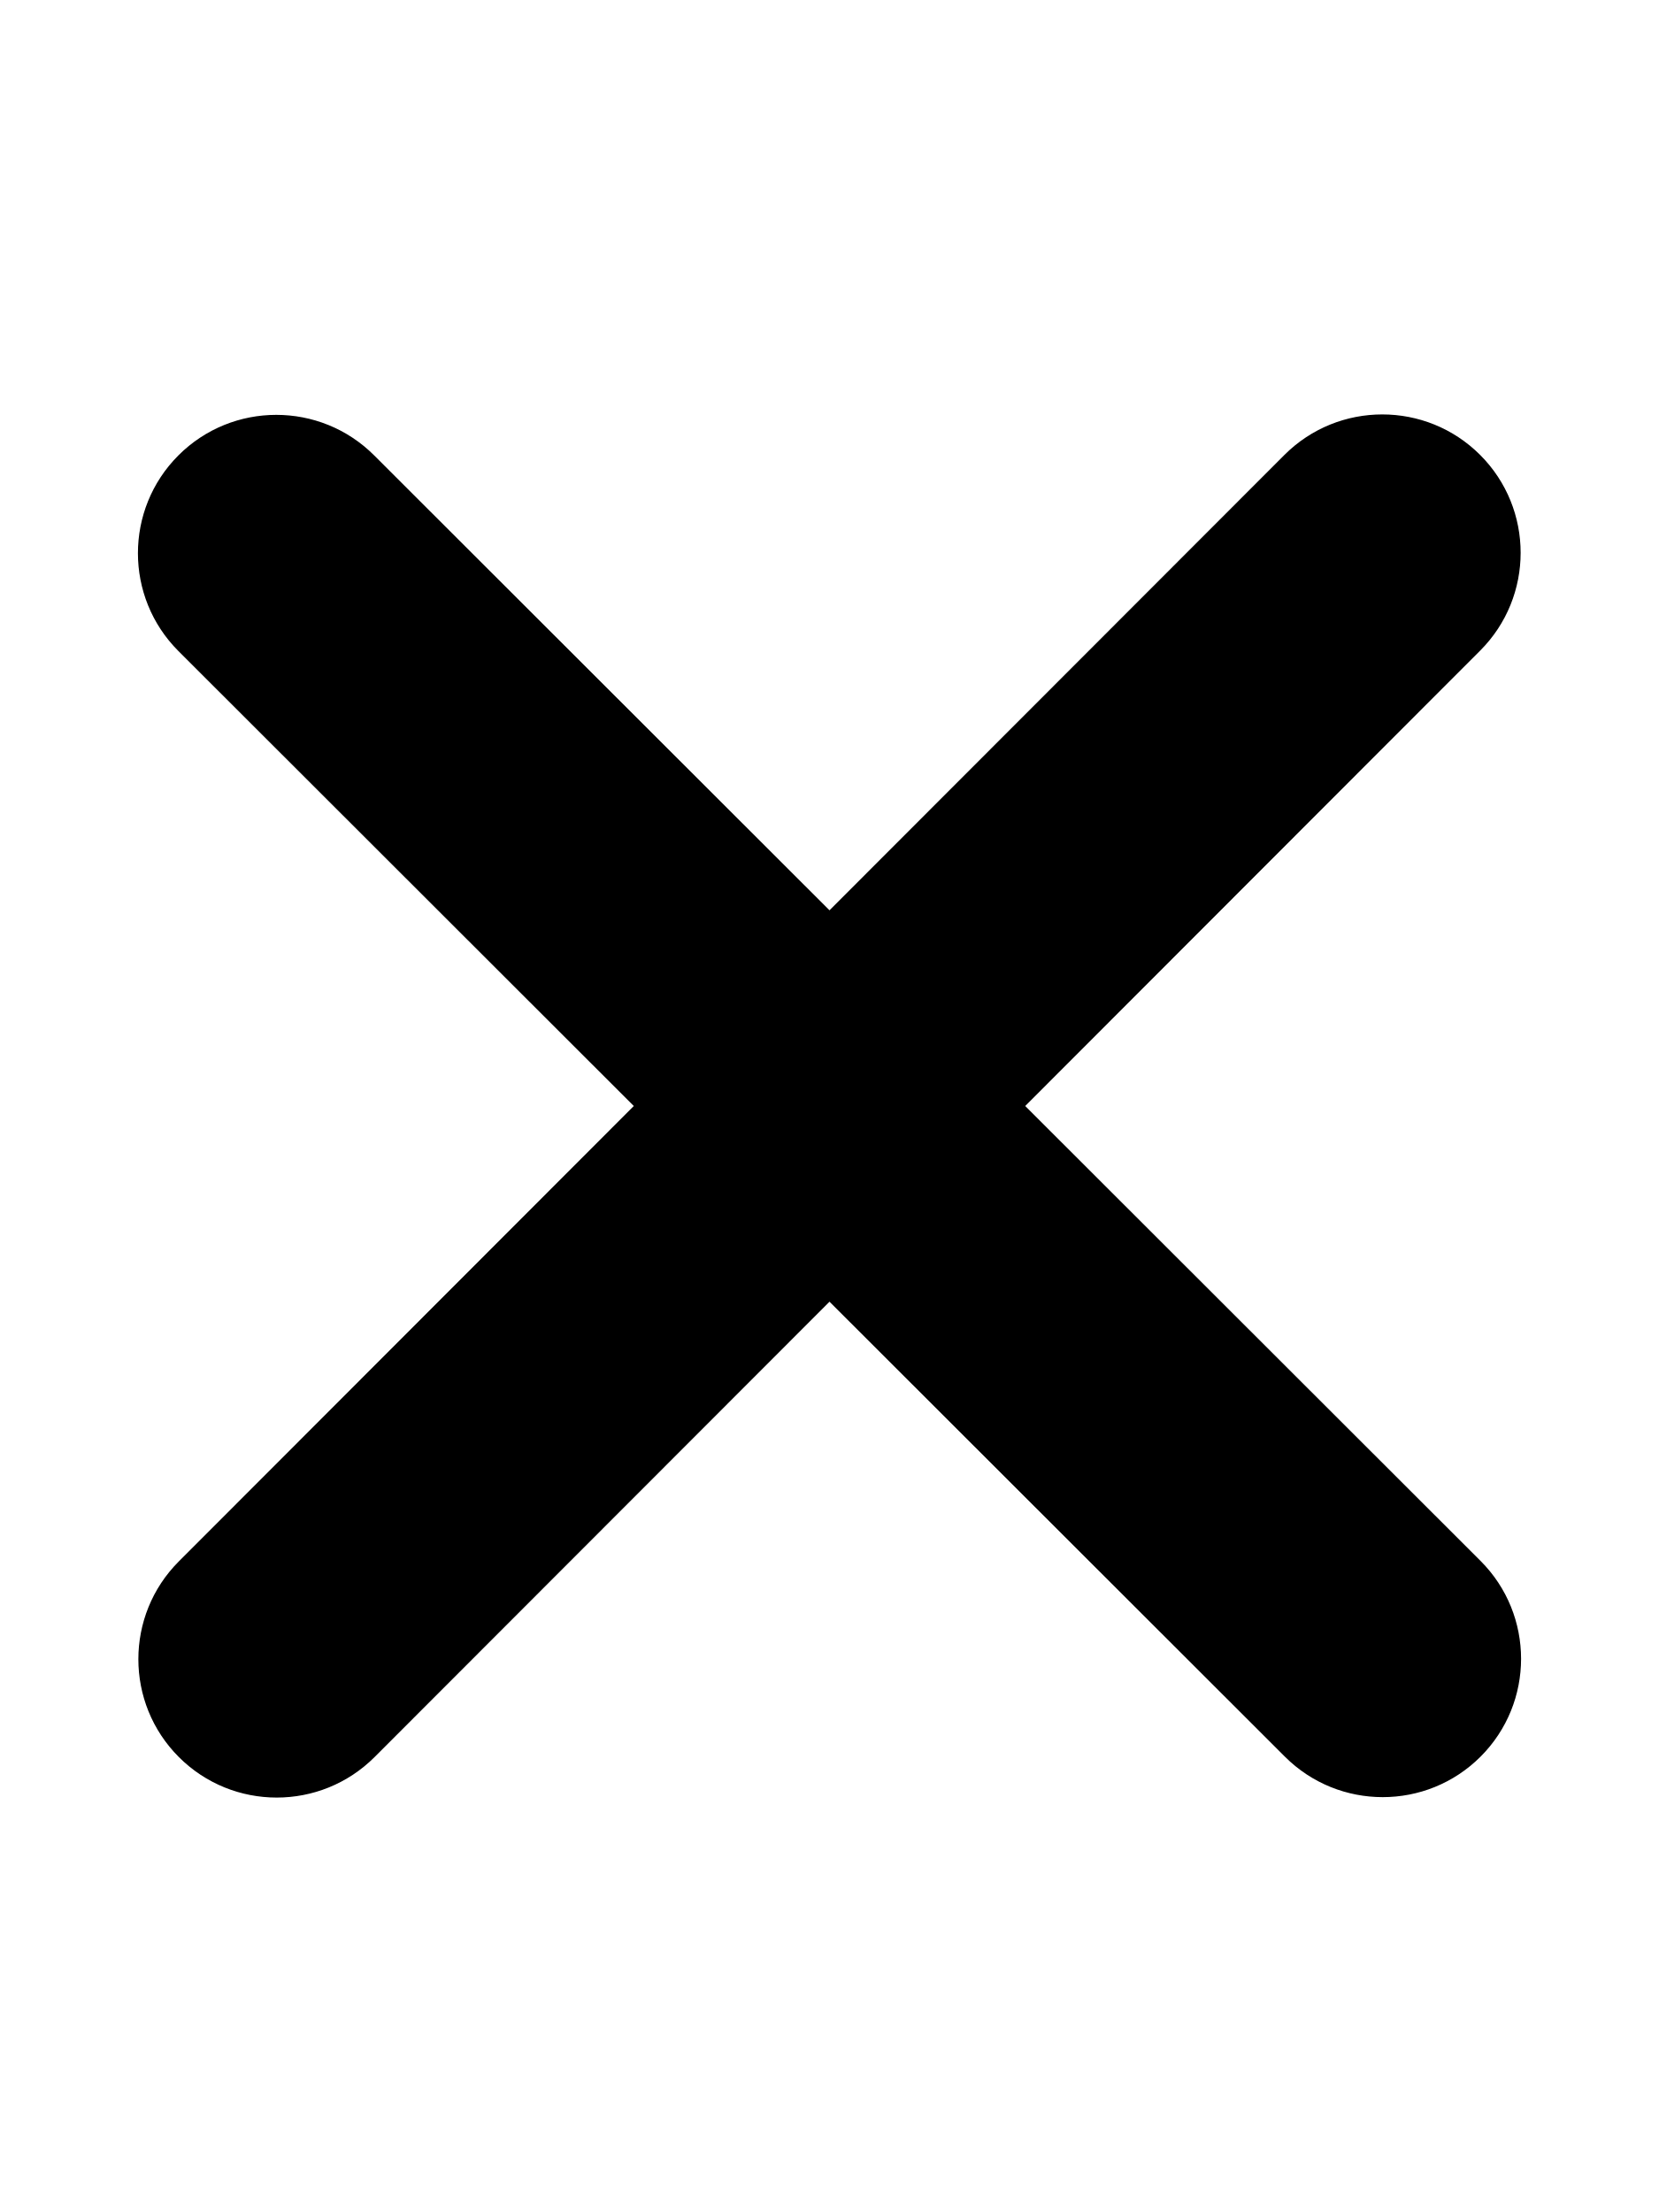
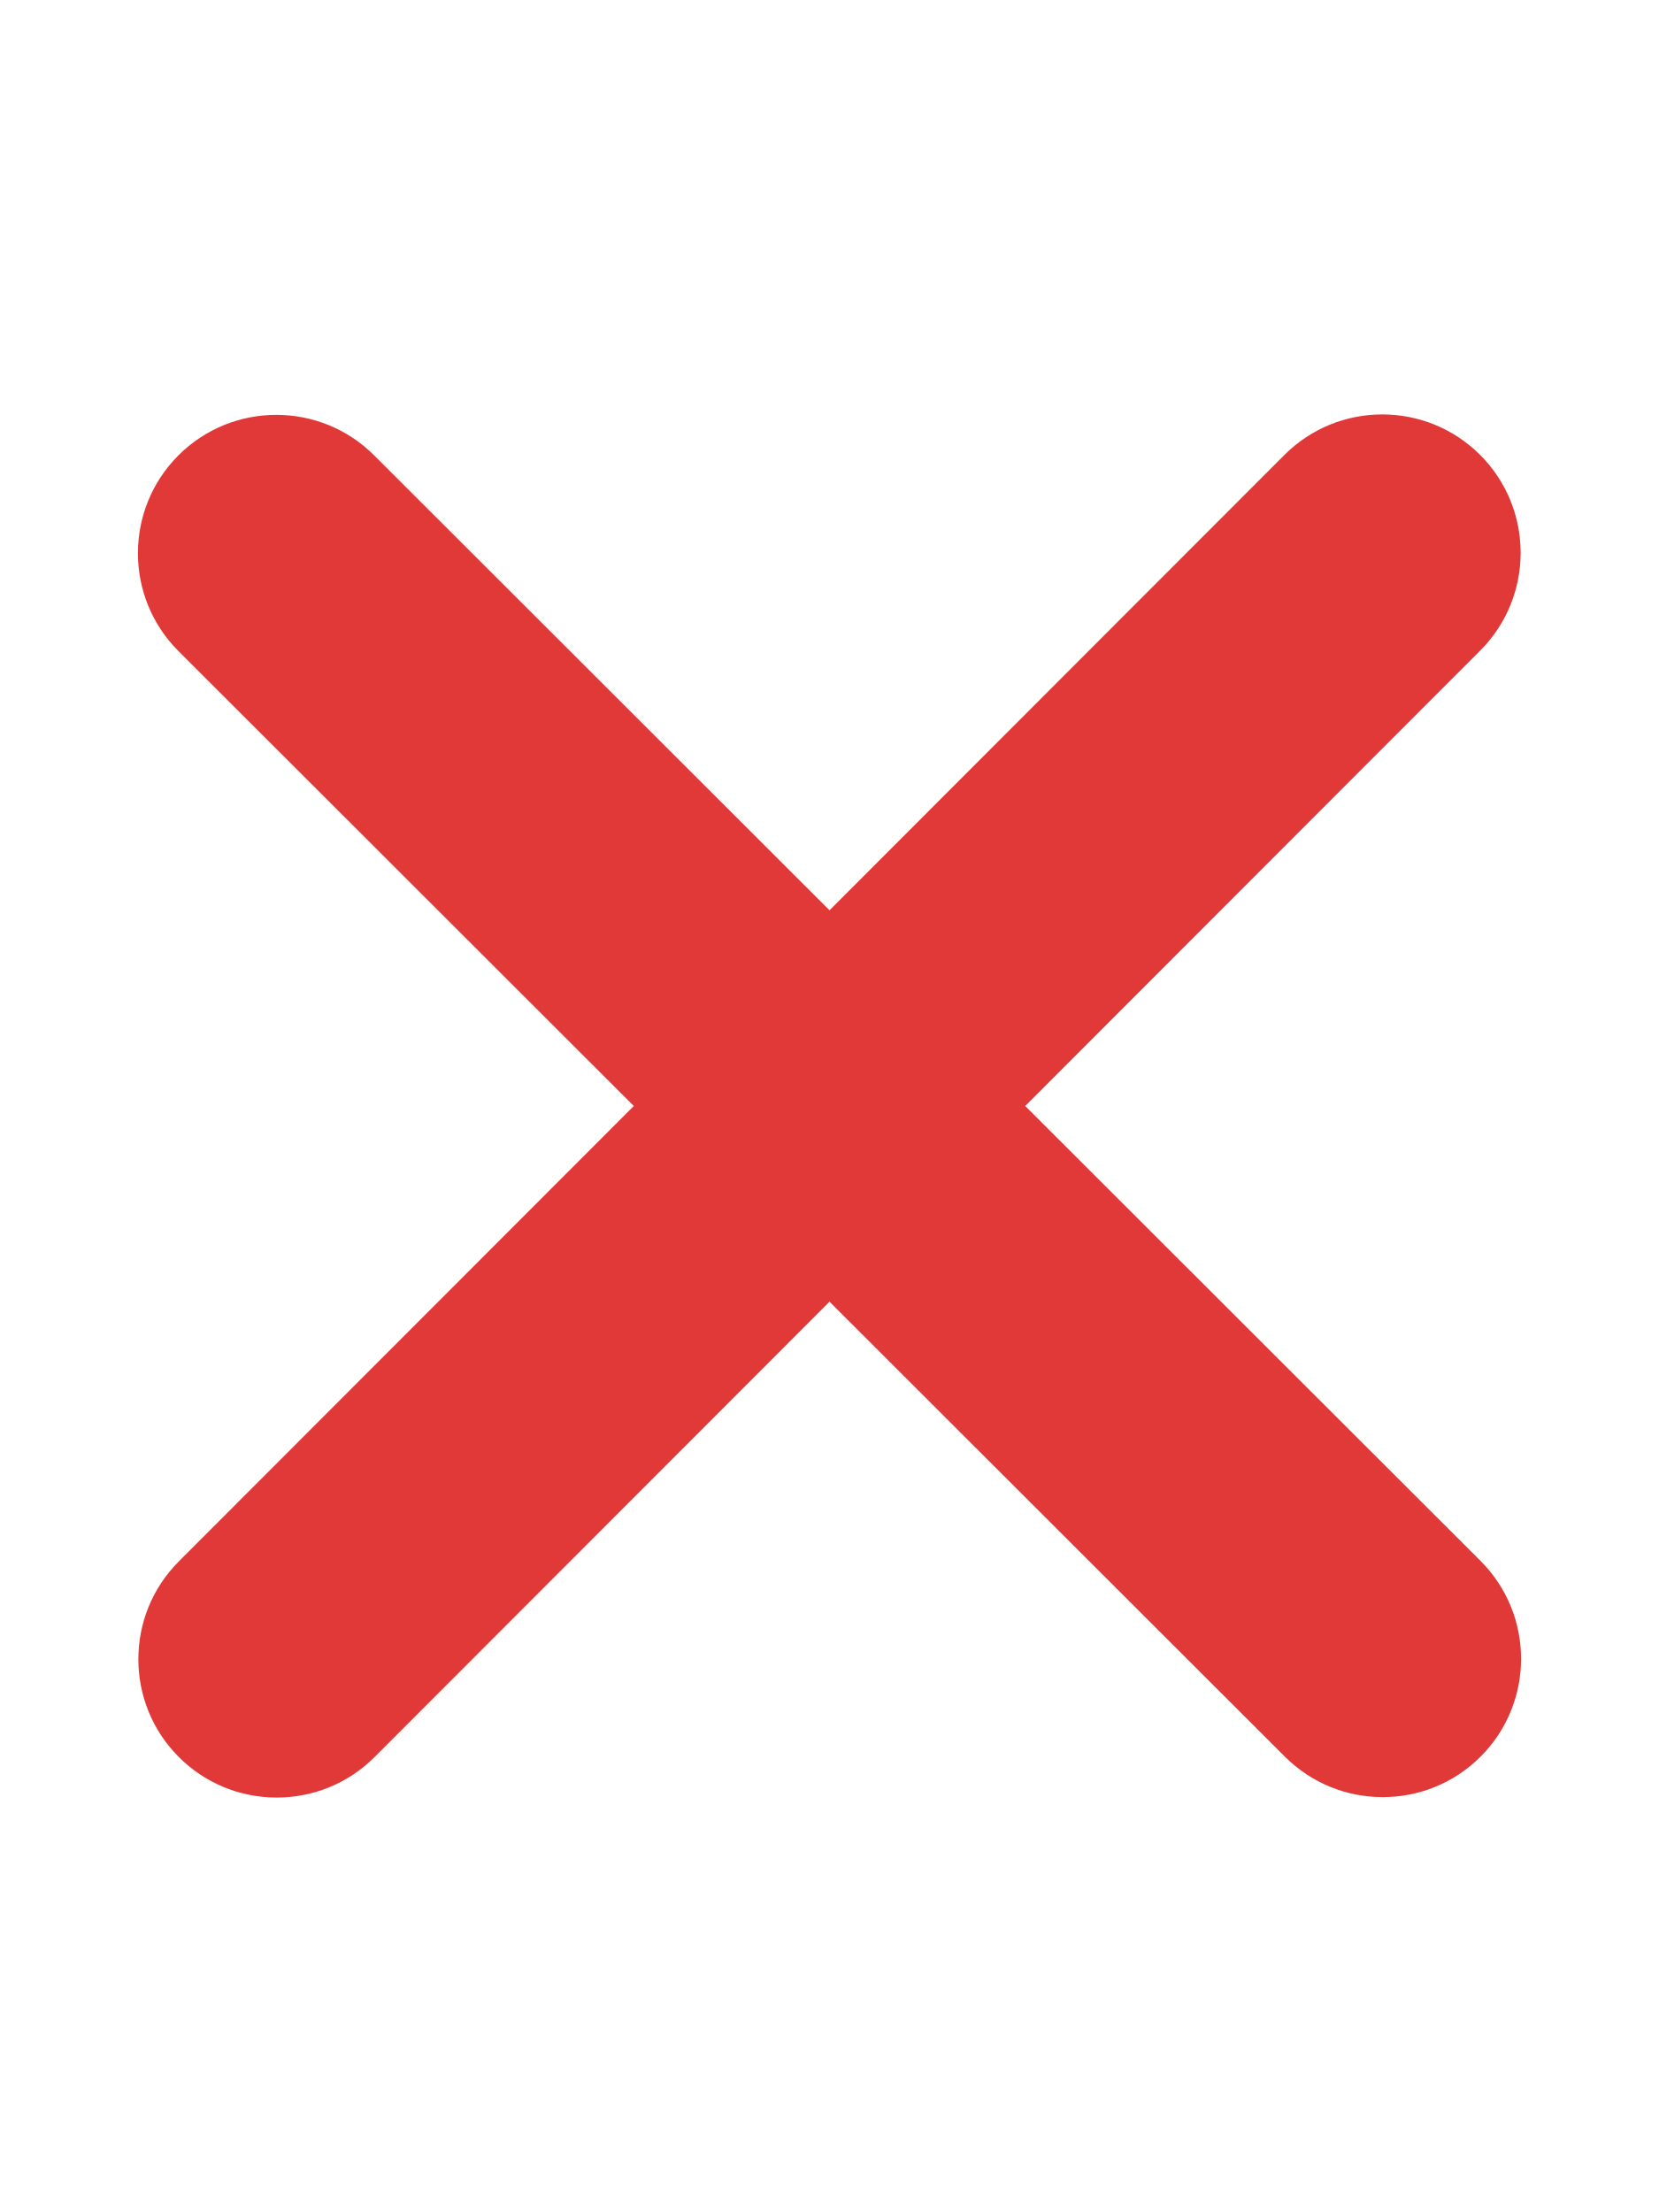
- <svg xmlns="http://www.w3.org/2000/svg" viewBox="0 0 384 512">
+ <svg xmlns="http://www.w3.org/2000/svg" fill="#E13838" viewBox="0 0 384 512">
  <path d="M342.6 150.6c12.5-12.5 12.5-32.8 0-45.3s-32.8-12.5-45.3 0L192 210.7 86.6 105.4c-12.5-12.5-32.8-12.5-45.3 0s-12.5 32.8 0 45.3L146.7 256 41.4 361.4c-12.5 12.5-12.5 32.8 0 45.3s32.8 12.5 45.3 0L192 301.3 297.4 406.6c12.5 12.5 32.8 12.5 45.3 0s12.5-32.8 0-45.3L237.3 256 342.6 150.6z" />
</svg>
